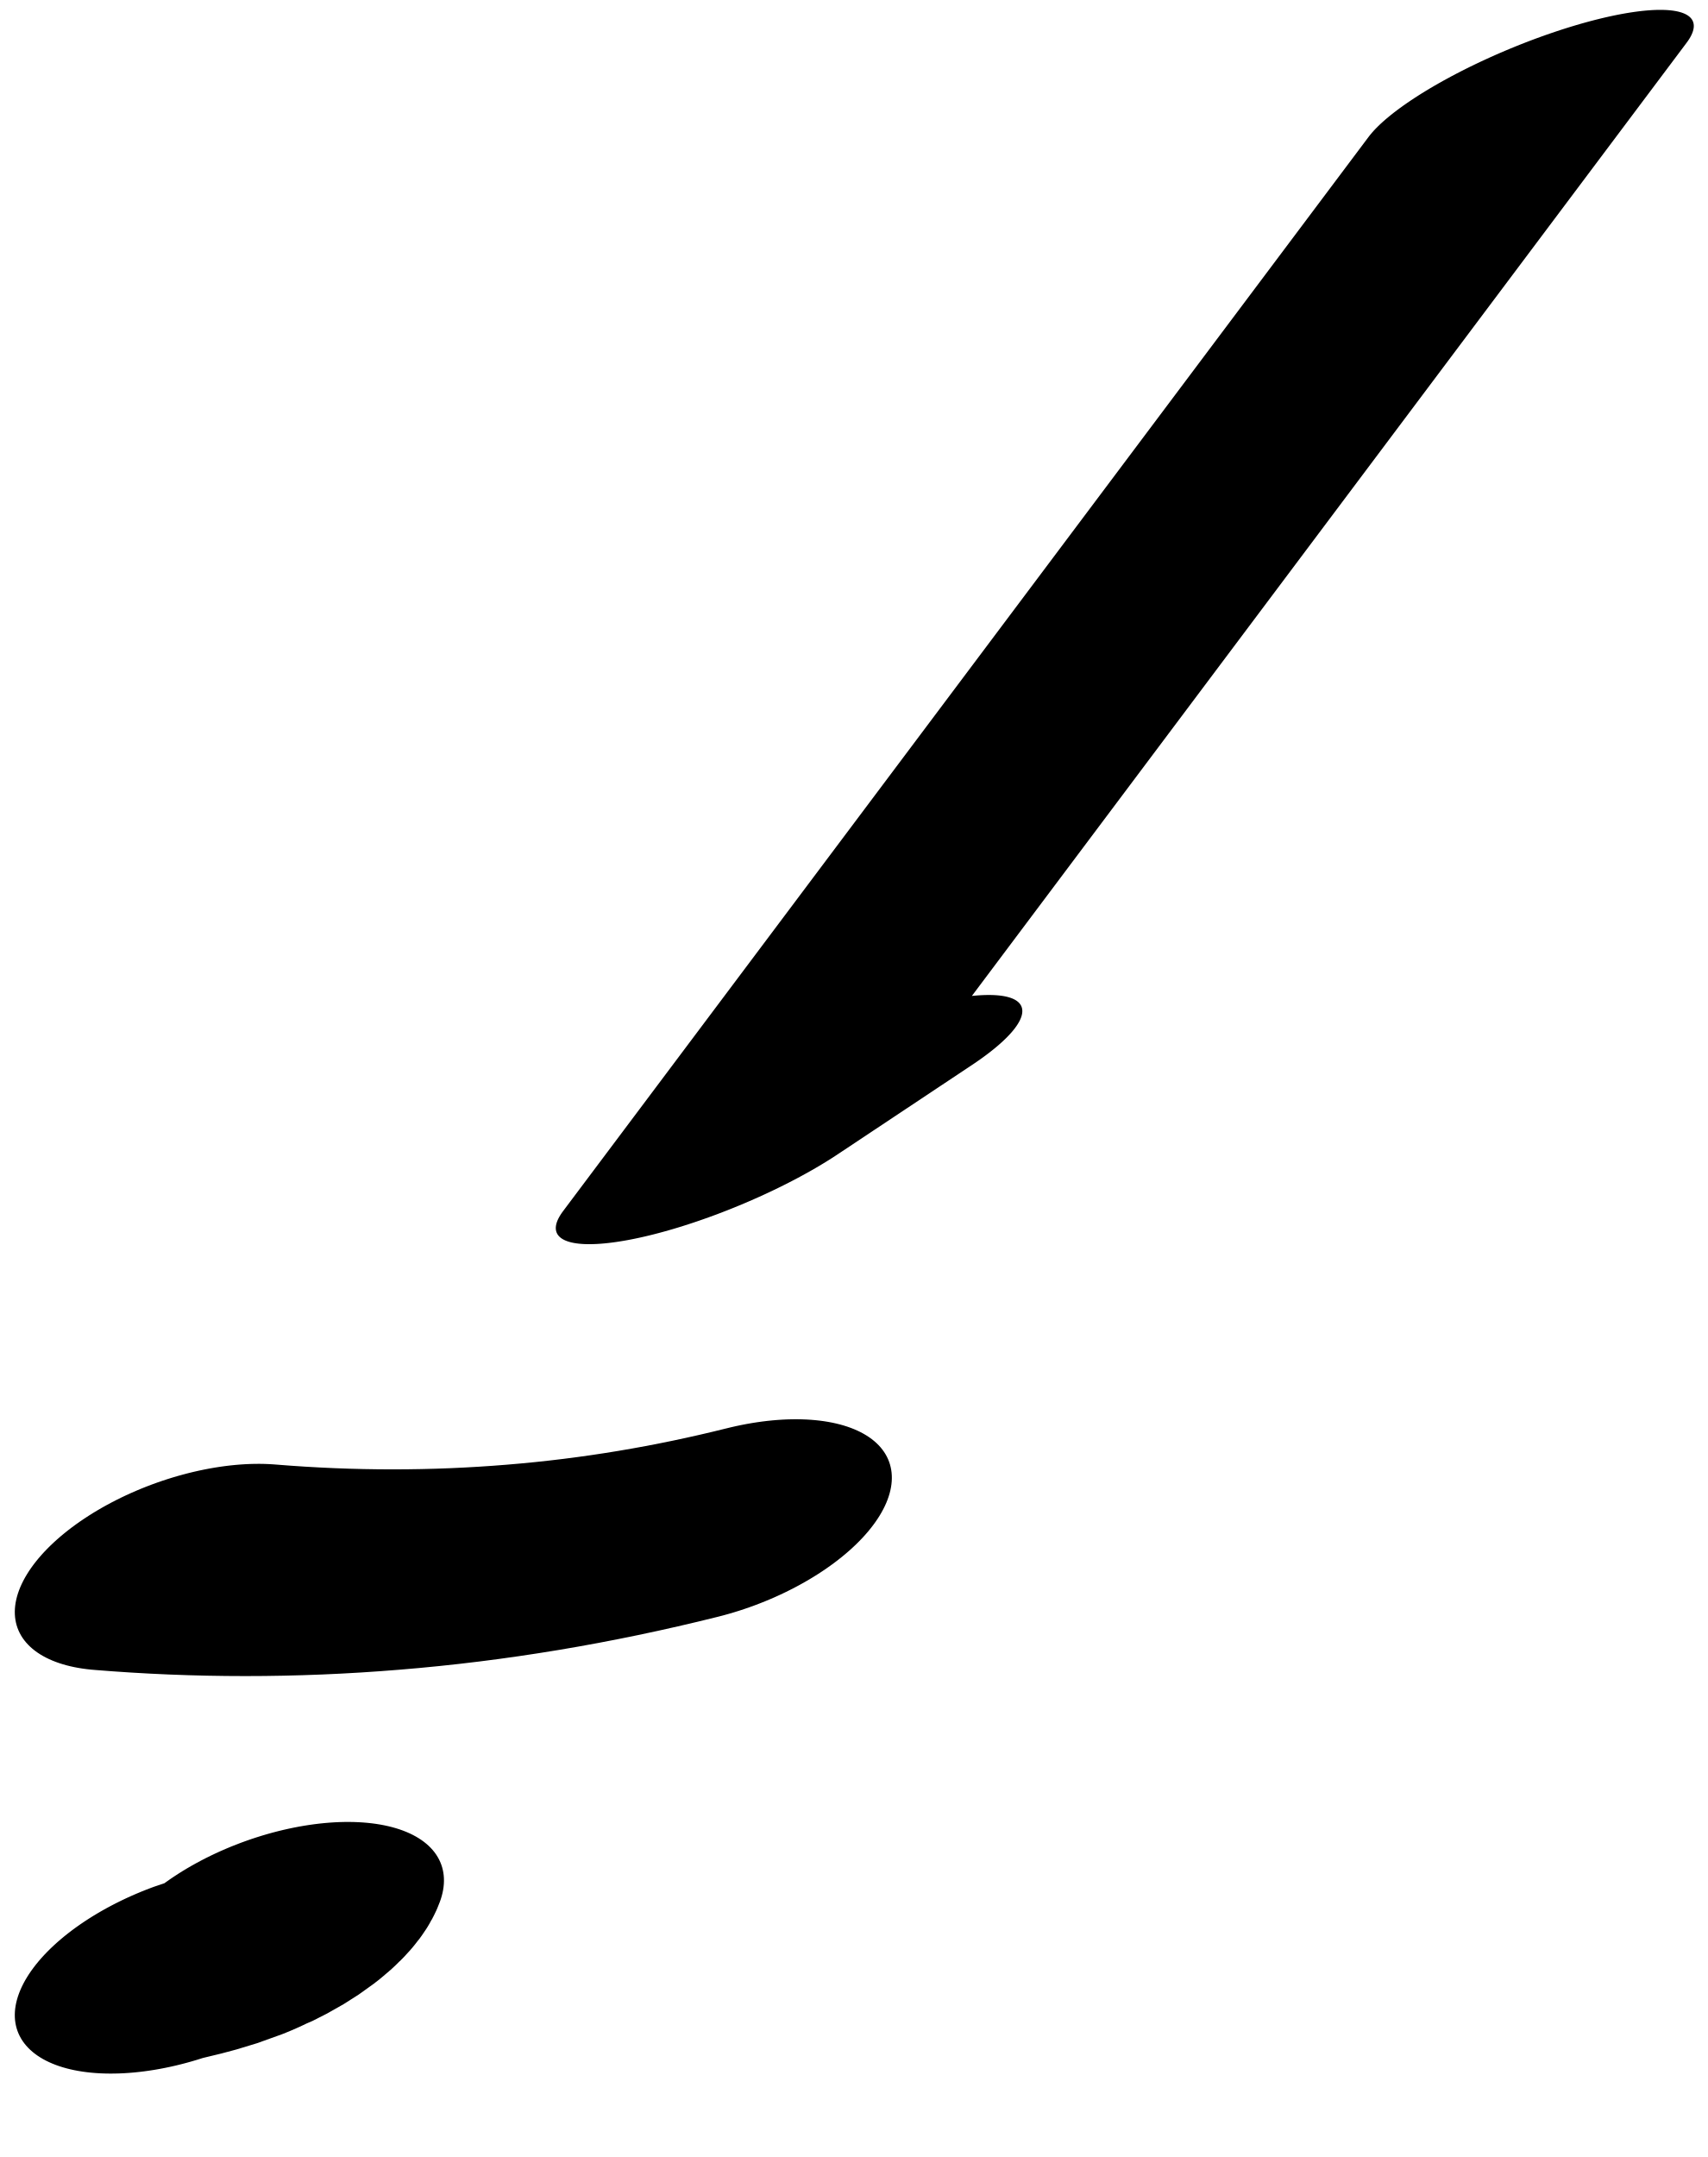
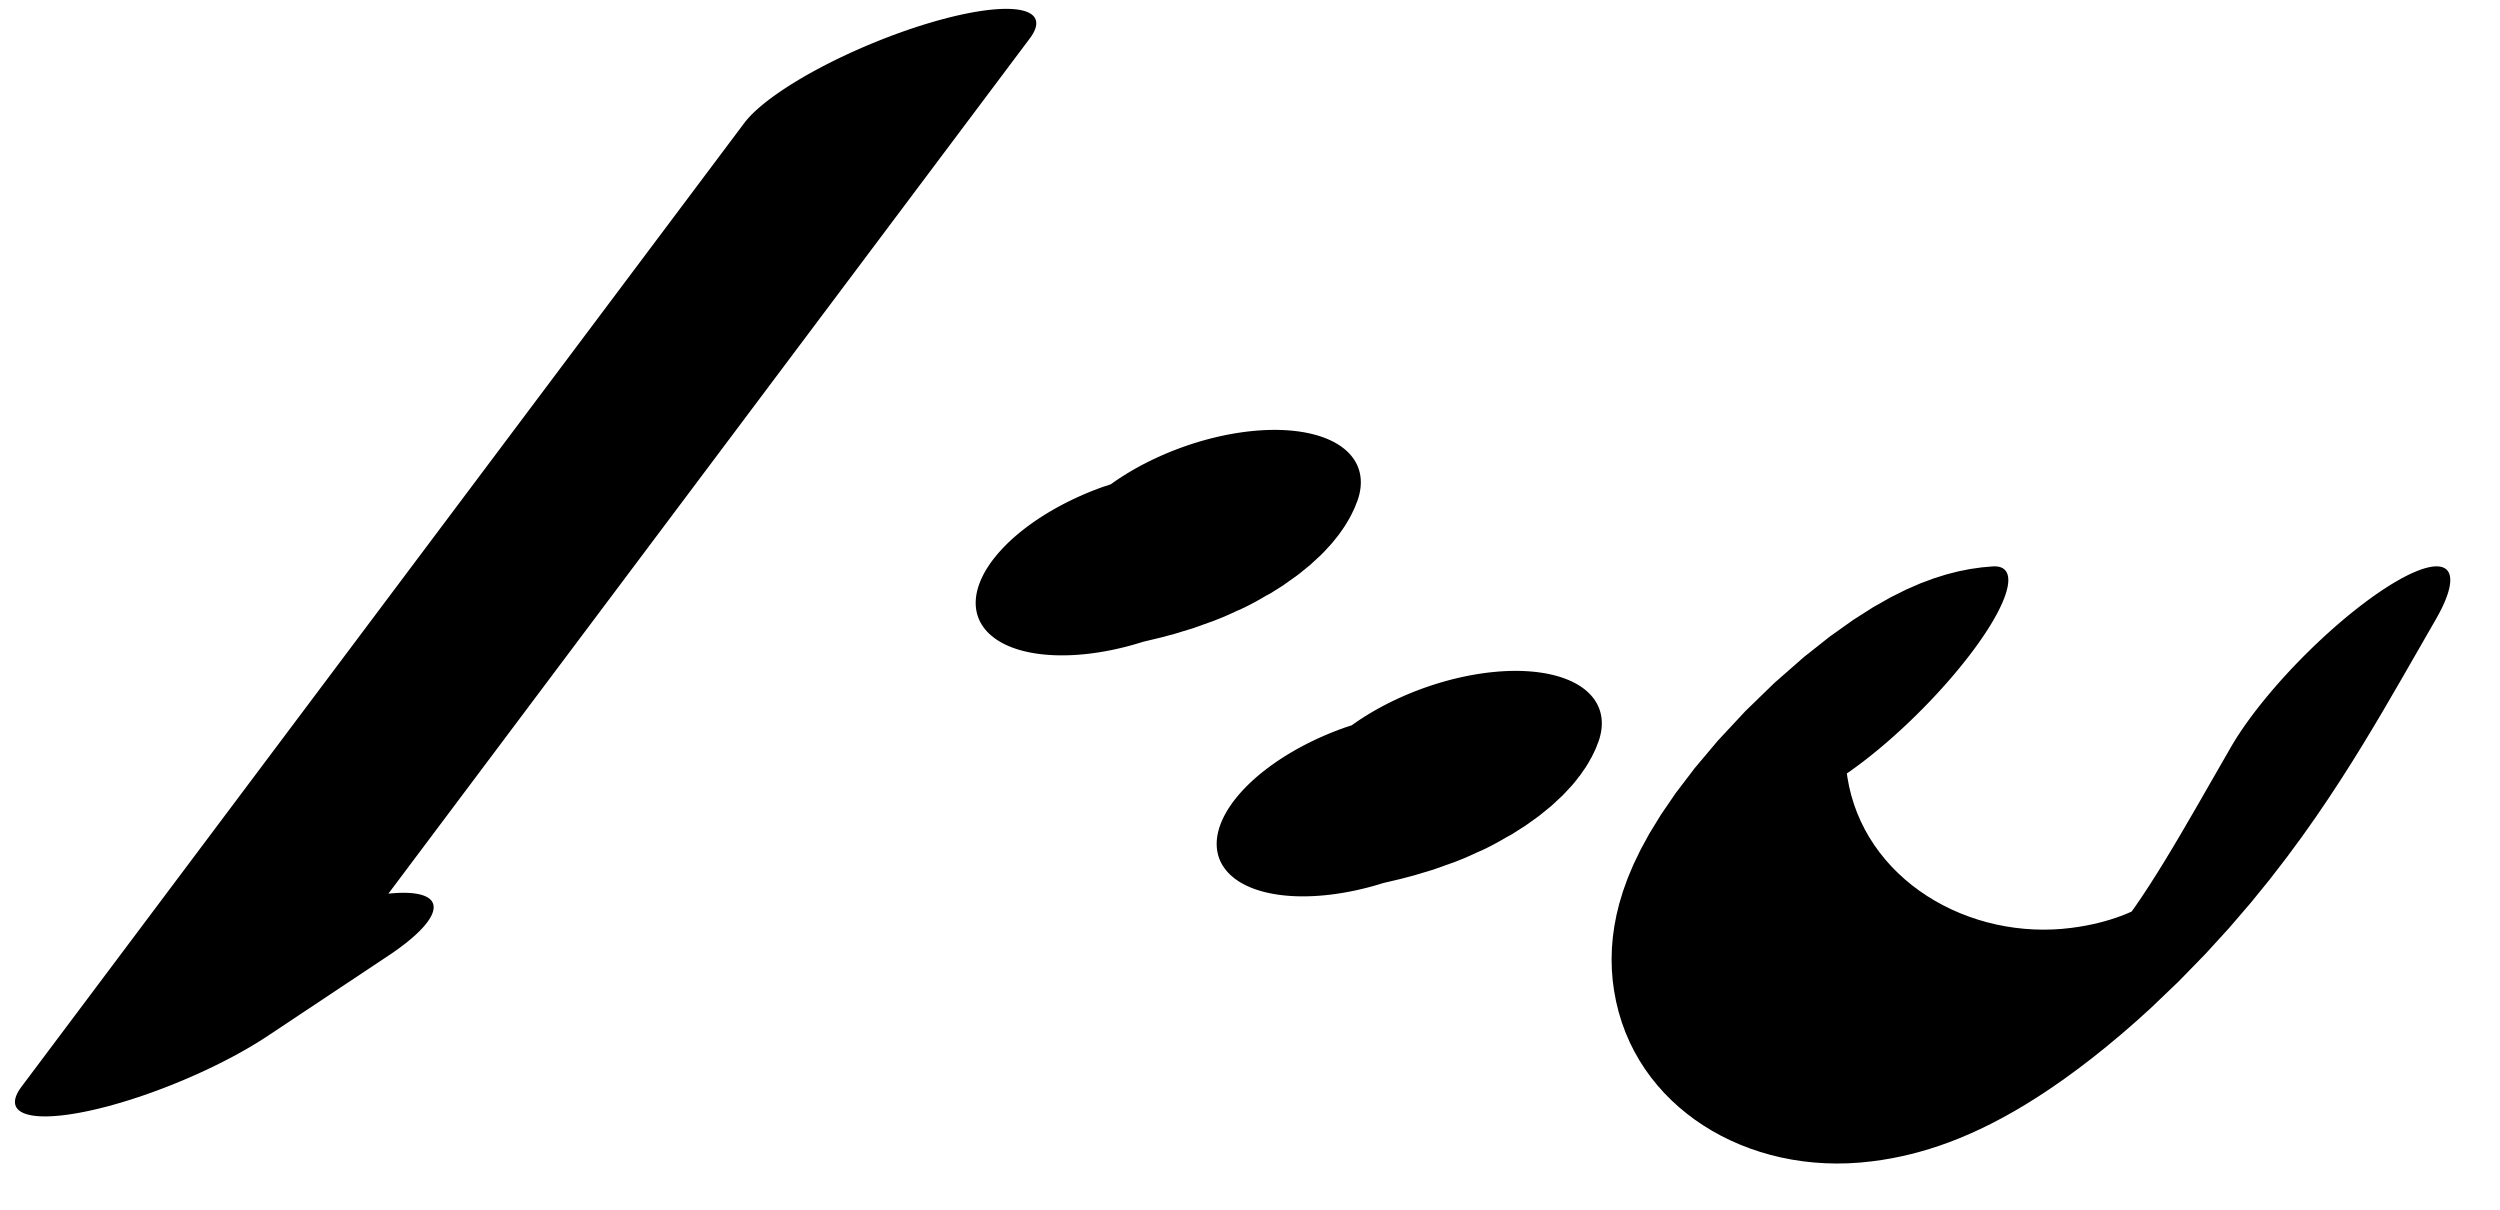
- <svg xmlns="http://www.w3.org/2000/svg" width="19" height="24" viewBox="0 0 19 24">
-   <path fill="none" stroke-width="32.529" stroke-linecap="round" stroke-linejoin="round" stroke="rgb(0%, 0%, 0%)" stroke-opacity="1" stroke-miterlimit="10" d="M 200.13 481.593 L 95.142 232.933 L 109.5 244.222 " transform="matrix(0.113137, -0.0468644, -0.0117155, -0.0282833, 0, 24)" />
-   <path fill="none" stroke-width="38.044" stroke-linecap="round" stroke-linejoin="round" stroke="rgb(0%, 0%, 0%)" stroke-opacity="1" stroke-miterlimit="10" d="M 40.136 105.049 C 48.864 97.017 57.897 90.442 67.129 85.399 C 76.538 80.229 86.088 76.713 95.789 74.686 " transform="matrix(0.097754, -0.0355797, -0.0177892, -0.048877, 0, 24)" />
-   <path fill="none" stroke-width="38.044" stroke-linecap="round" stroke-linejoin="round" stroke="rgb(0%, 0%, 0%)" stroke-opacity="1" stroke-miterlimit="10" d="M 25.392 24.033 C 29.229 24.037 33.553 20.57 36.034 26.516 " transform="matrix(0.097754, -0.0355797, -0.0177892, -0.048877, 0, 24)" />
+ <svg xmlns="http://www.w3.org/2000/svg" width="31" height="15" viewBox="0 0 31 15">
+   <path fill="none" stroke-width="32.529" stroke-linecap="round" stroke-linejoin="round" stroke="rgb(0%, 0%, 0%)" stroke-opacity="1" stroke-miterlimit="10" d="M 126.738 284.991 L 21.751 36.331 L 36.109 47.62 " transform="matrix(0.113137, -0.0468644, -0.0117155, -0.0282833, 0, 15)" />
+   <path fill="none" stroke-width="38.044" stroke-linecap="round" stroke-linejoin="round" stroke="rgb(0%, 0%, 0%)" stroke-opacity="1" stroke-miterlimit="10" d="M 152.737 52.972 C 156.525 52.931 160.898 49.509 163.365 55.385 " transform="matrix(0.097754, -0.0355797, -0.0177892, -0.048877, 0, 15)" />
+   <path fill="none" stroke-width="38.044" stroke-linecap="round" stroke-linejoin="round" stroke="rgb(0%, 0%, 0%)" stroke-opacity="1" stroke-miterlimit="10" d="M 169.906 -20.665 C 173.73 -20.731 178.054 -24.199 180.534 -18.252 " transform="matrix(0.097754, -0.0355797, -0.0177892, -0.048877, 0, 15)" />
+   <path fill="none" stroke-width="35.167" stroke-linecap="round" stroke-linejoin="round" stroke="rgb(0%, 0%, 0%)" stroke-opacity="1" stroke-miterlimit="10" d="M 187.376 -423.166 C 178.953 -393.379 165.965 -399.239 159.373 -435.569 C 152.244 -474.828 155.687 -529.421 165.599 -560.087 C 181.223 -608.722 202.317 -580.791 221.628 -560.184 " transform="matrix(0.080001, -0.080001, -0.019999, -0.019999, 0, 15)" />
</svg>
